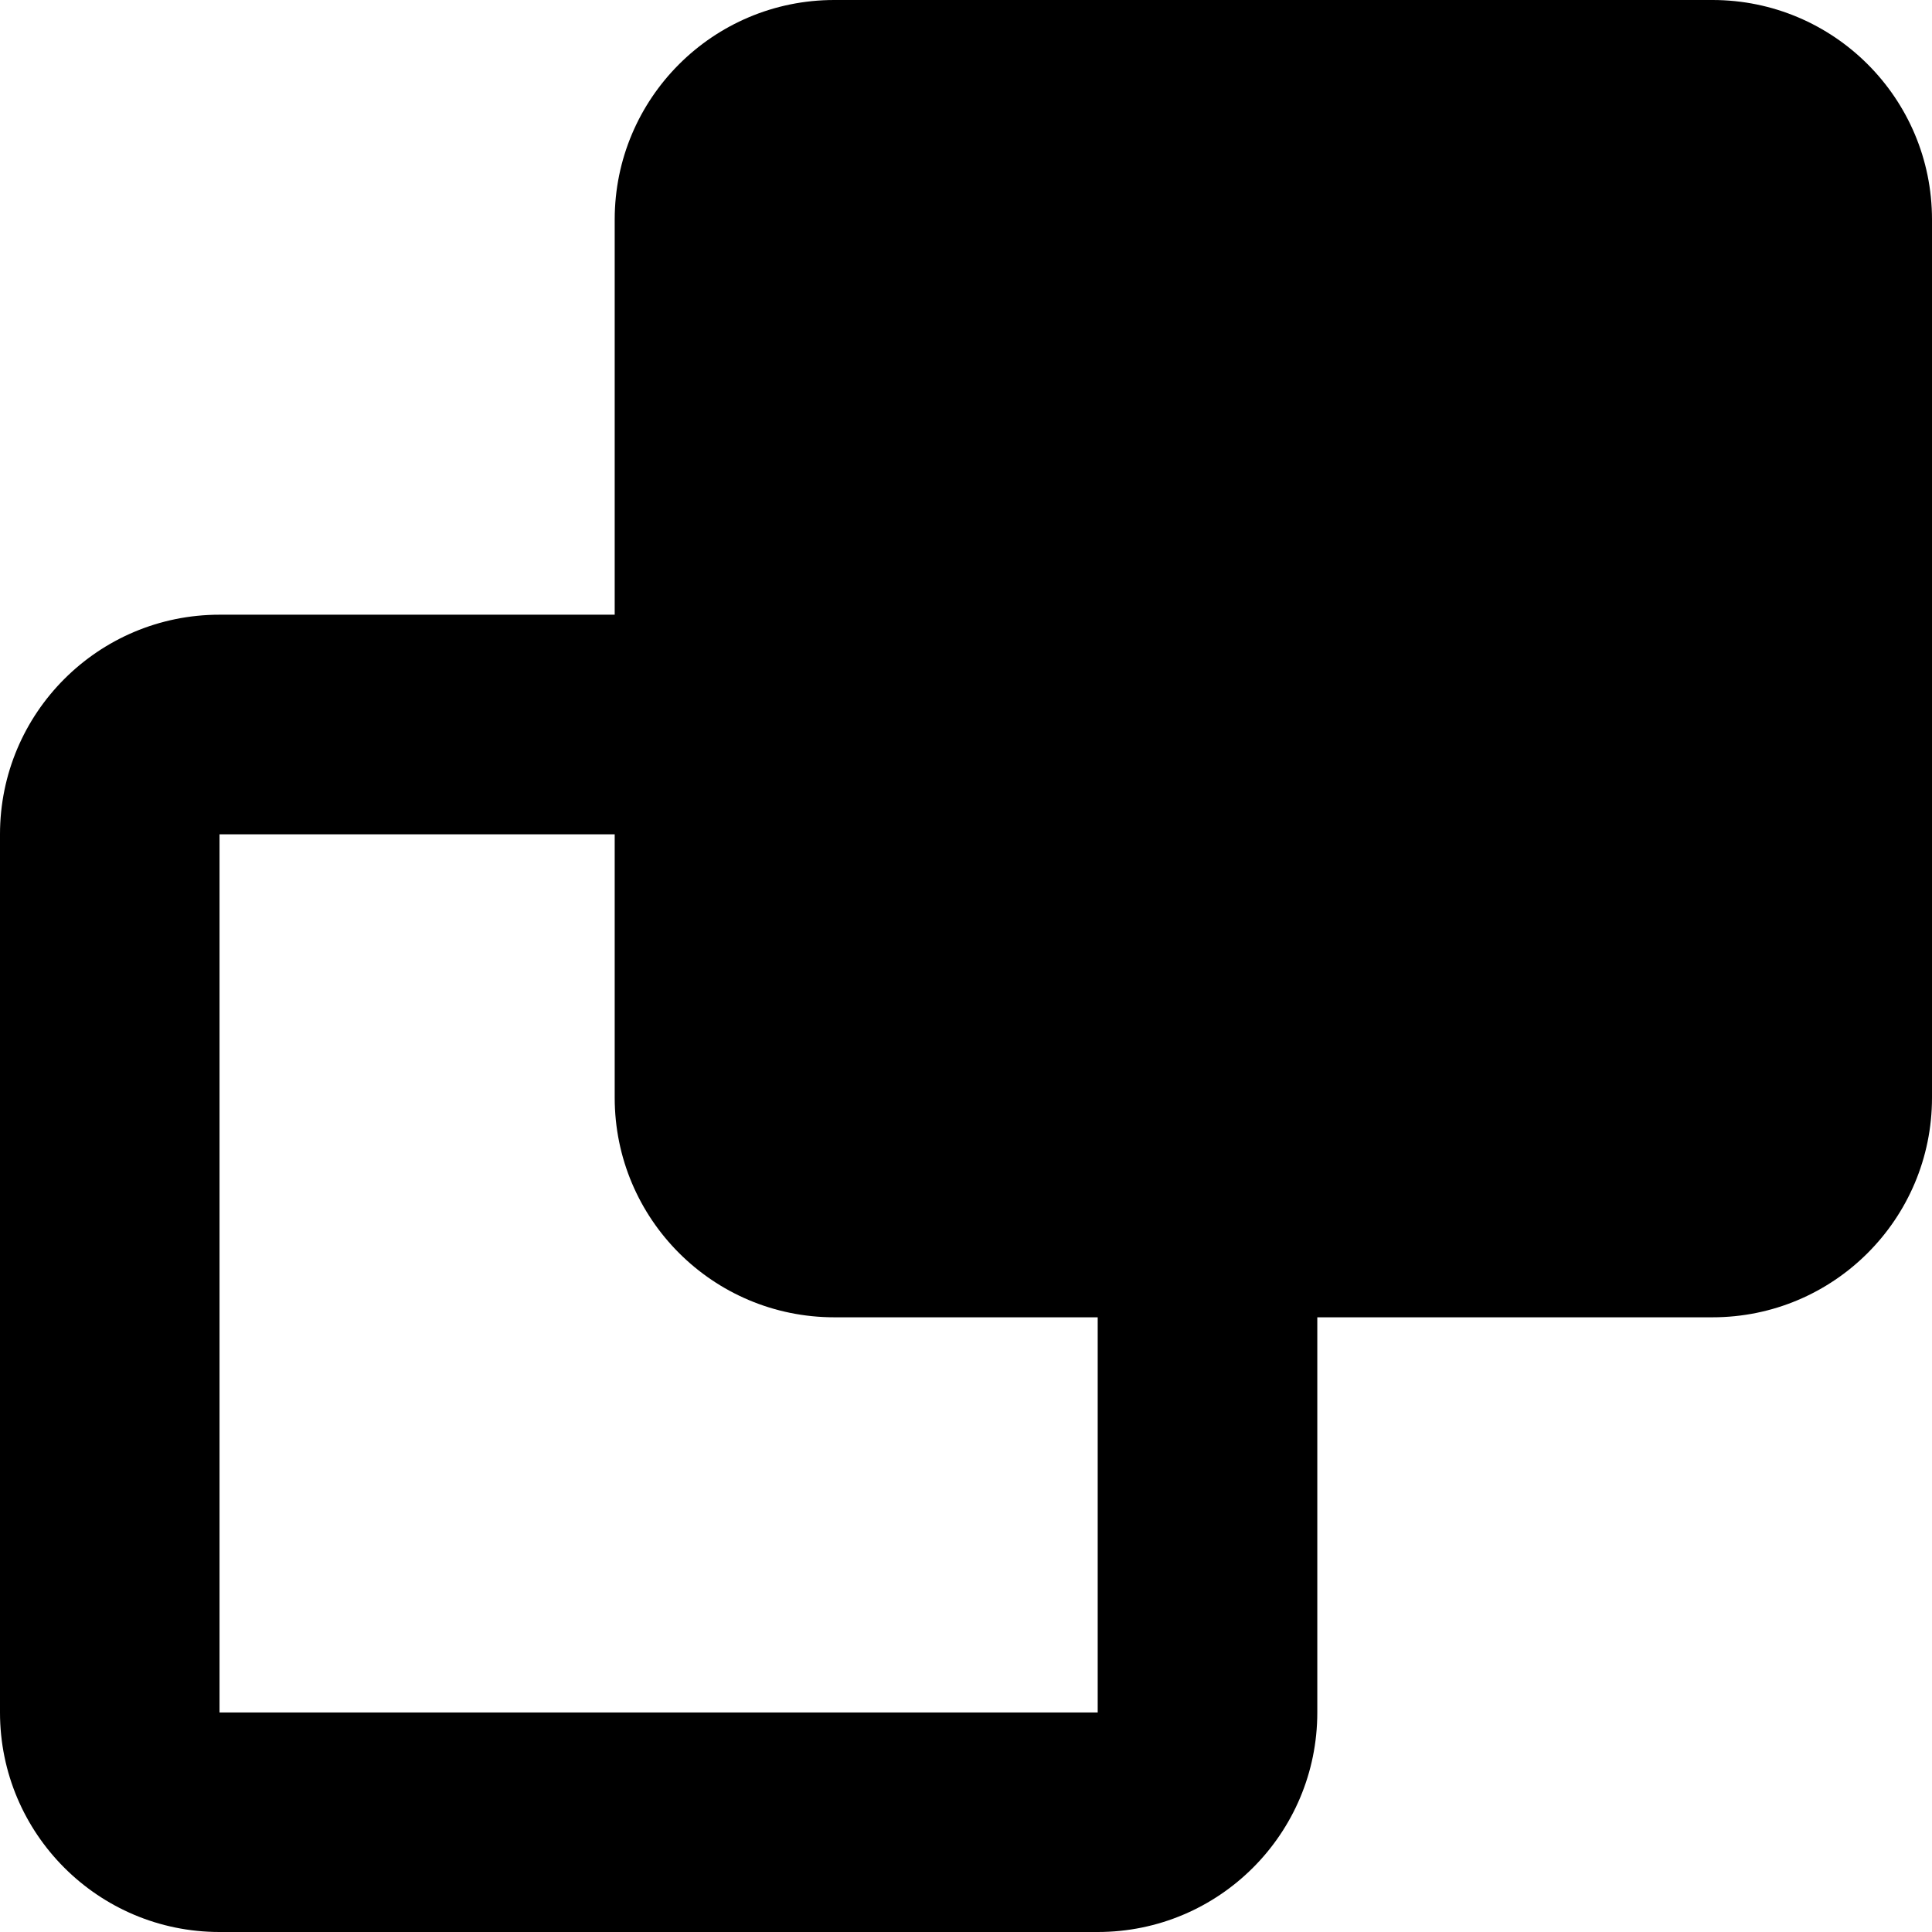
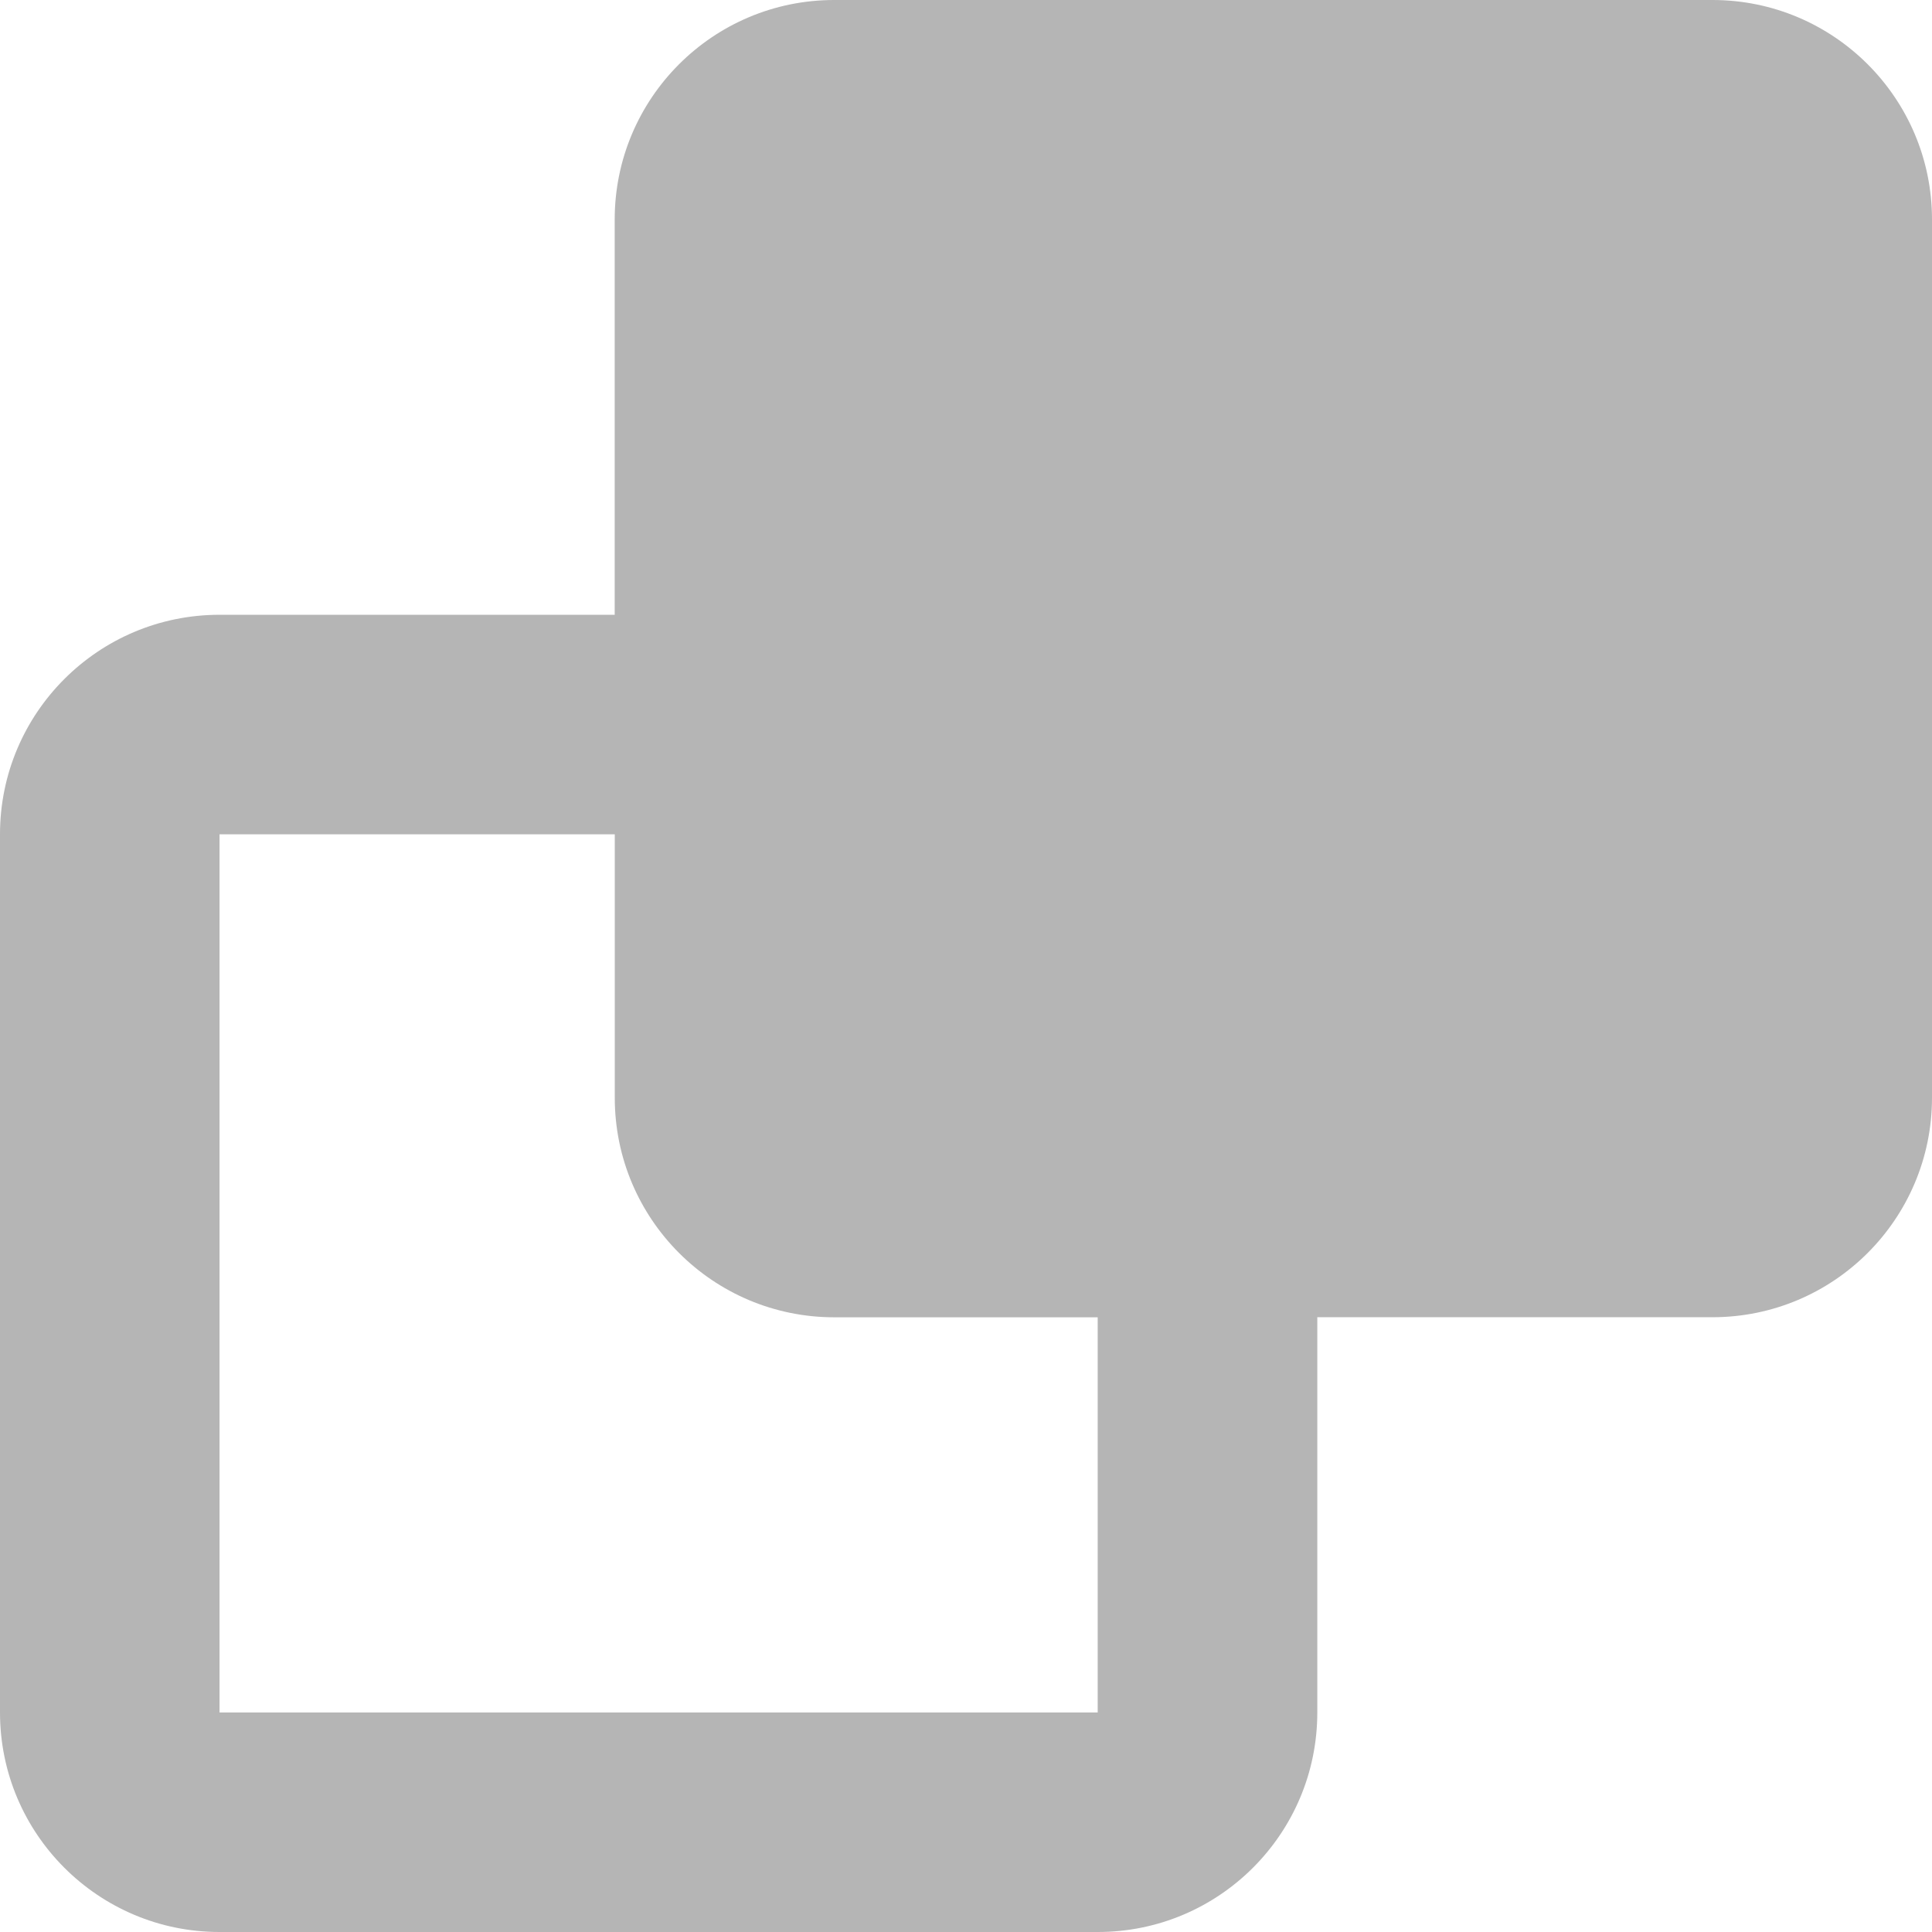
<svg xmlns="http://www.w3.org/2000/svg" width="24" height="24">
-   <path d="M0 10.364V21.273C0 22.779 1.221 24 2.727 24H13.636C15.143 24 16.364 22.779 16.364 21.273V16.364H21.273C22.779 16.364 24 15.143 24 13.636V2.727C24 1.221 22.779 0 21.273 0H10.364C8.857 0 7.636 1.221 7.636 2.727V7.636H2.727C1.221 7.636 0 8.857 0 10.364ZM2.727 10.364H7.636V13.636C7.636 15.143 8.857 16.364 10.364 16.364H13.636V21.273H2.727V10.364Z" />
+   <path fill="#B5B5B5" d="M0 10.364v10.909A2.727 2.727 0 002.727 24h10.91a2.727 2.727 0 002.727-2.727v-4.91h4.909A2.727 2.727 0 0024 13.637V2.727A2.727 2.727 0 0021.273 0h-10.91a2.727 2.727 0 00-2.727 2.727v4.91H2.727A2.727 2.727 0 000 10.363zm2.727 0h4.91v3.272a2.727 2.727 0 002.727 2.728h3.272v4.909H2.727v-10.91z" />
</svg>
